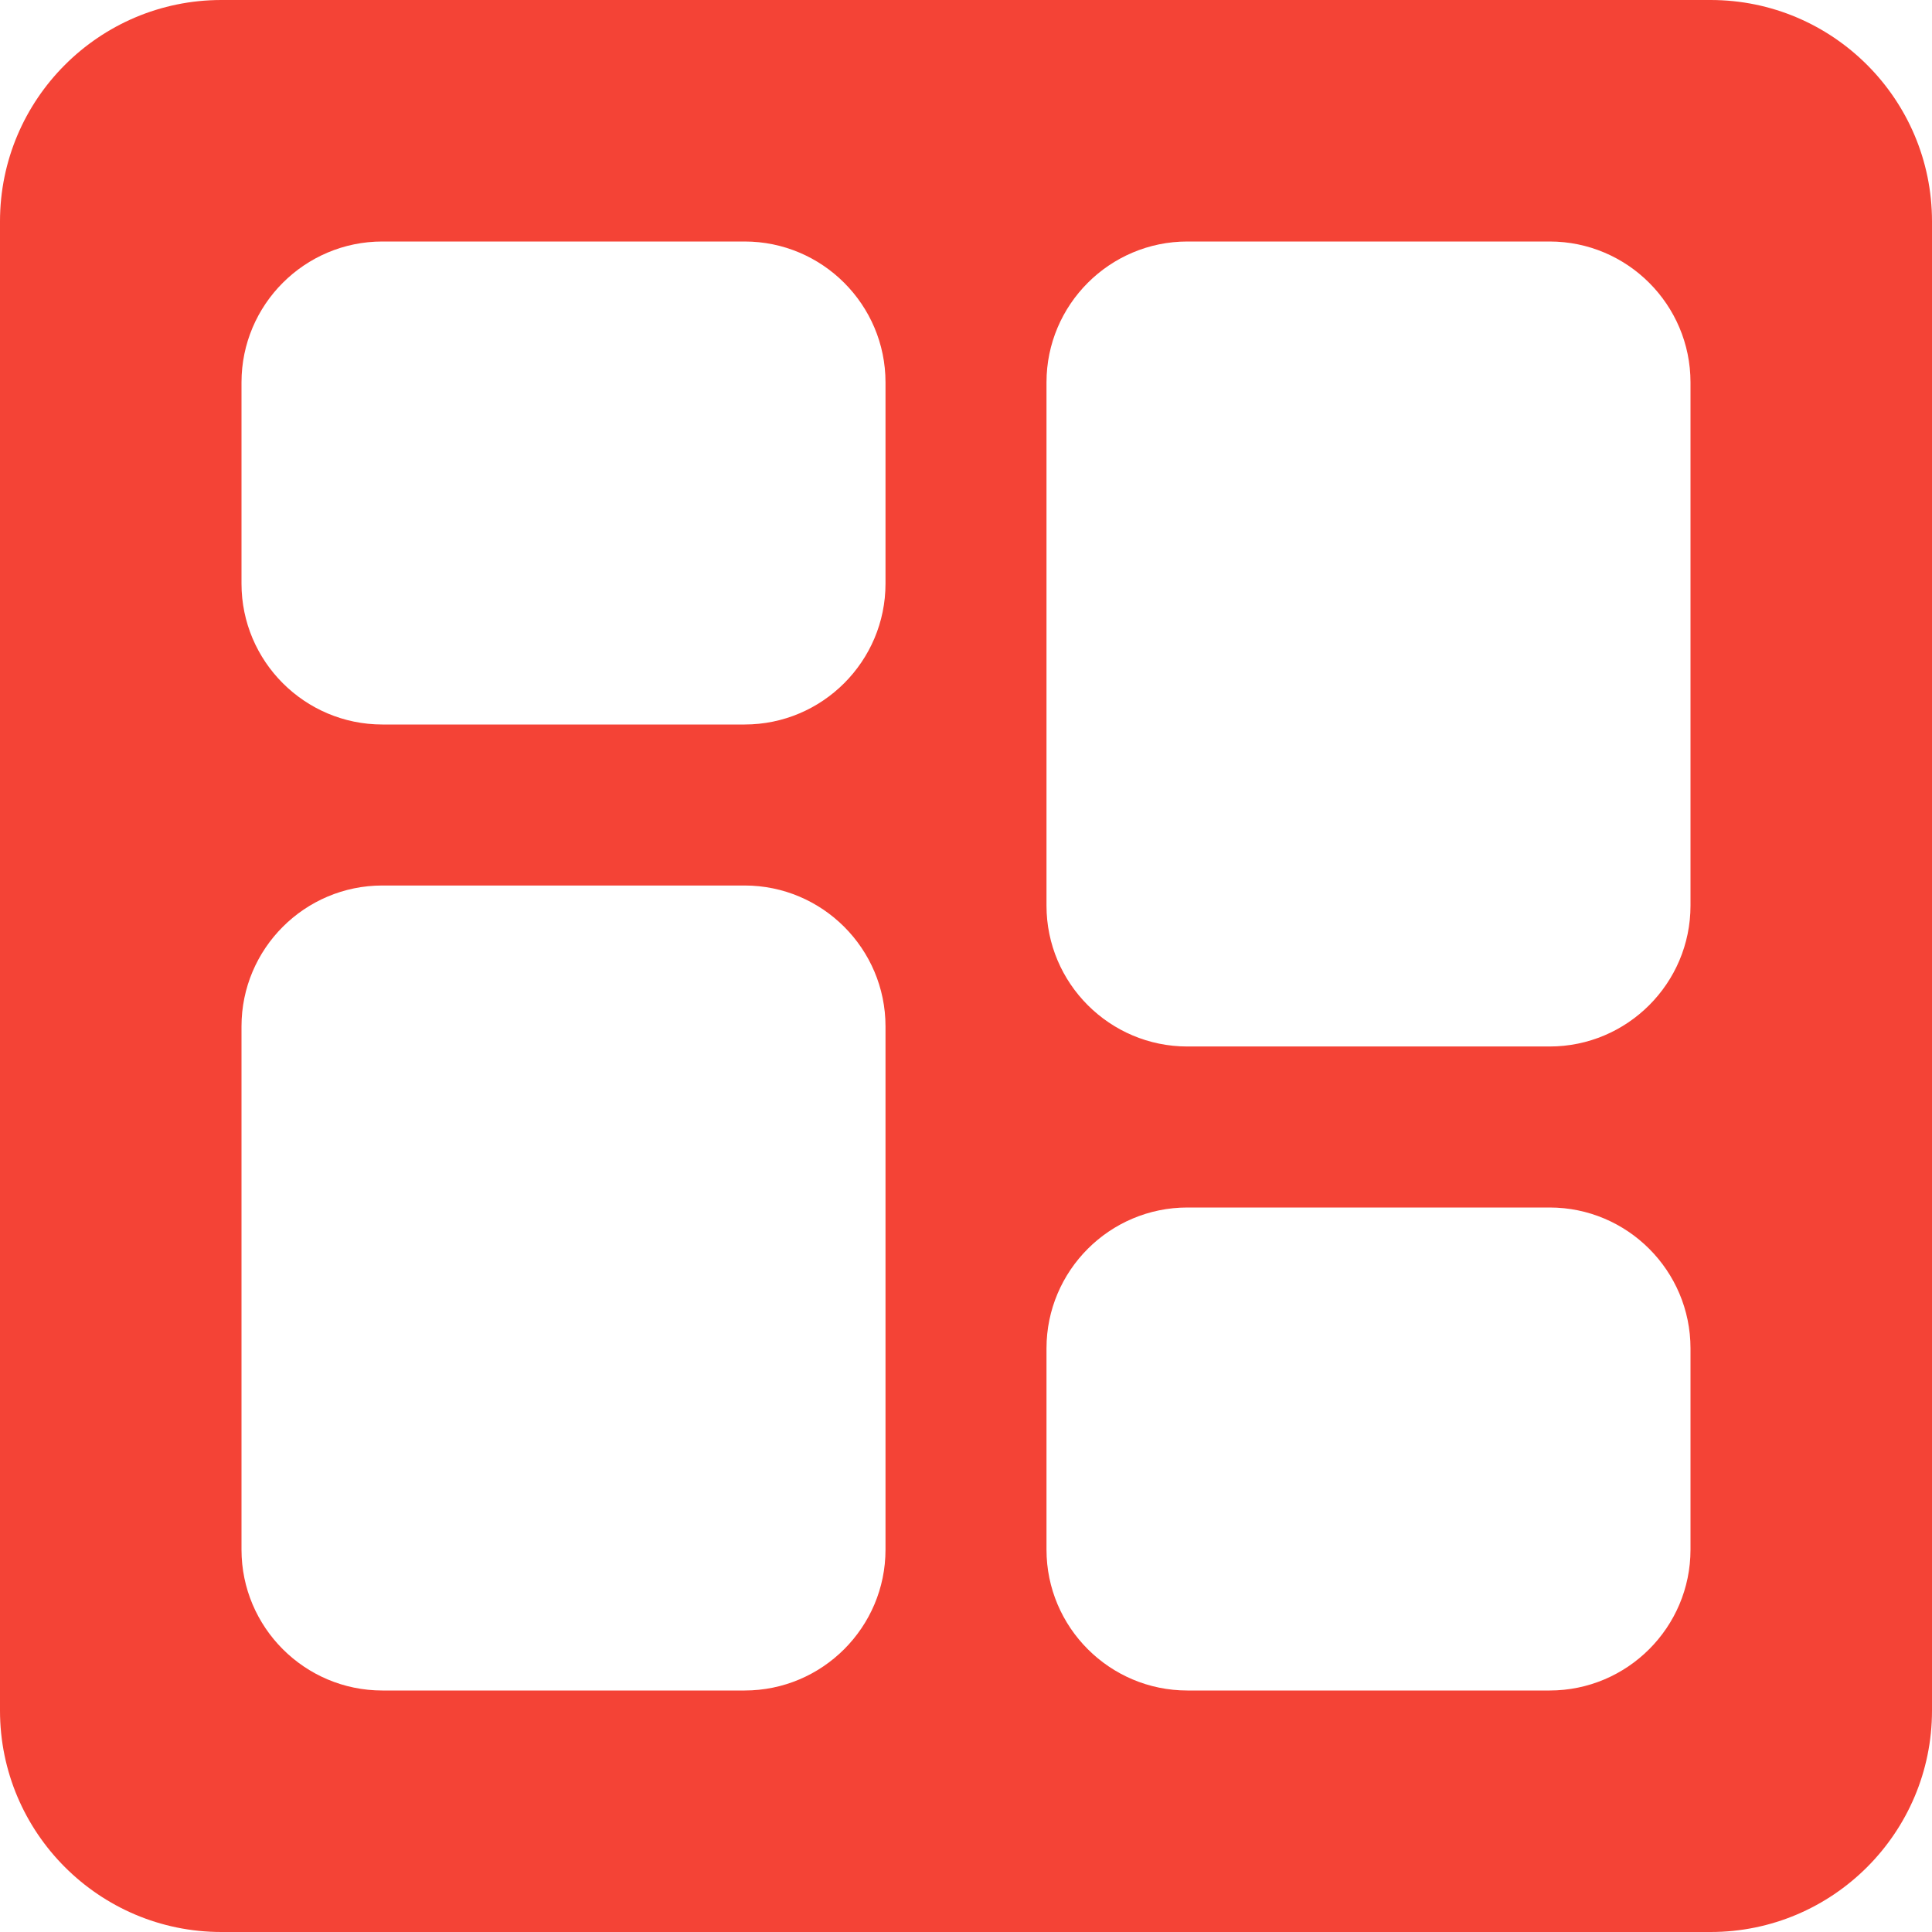
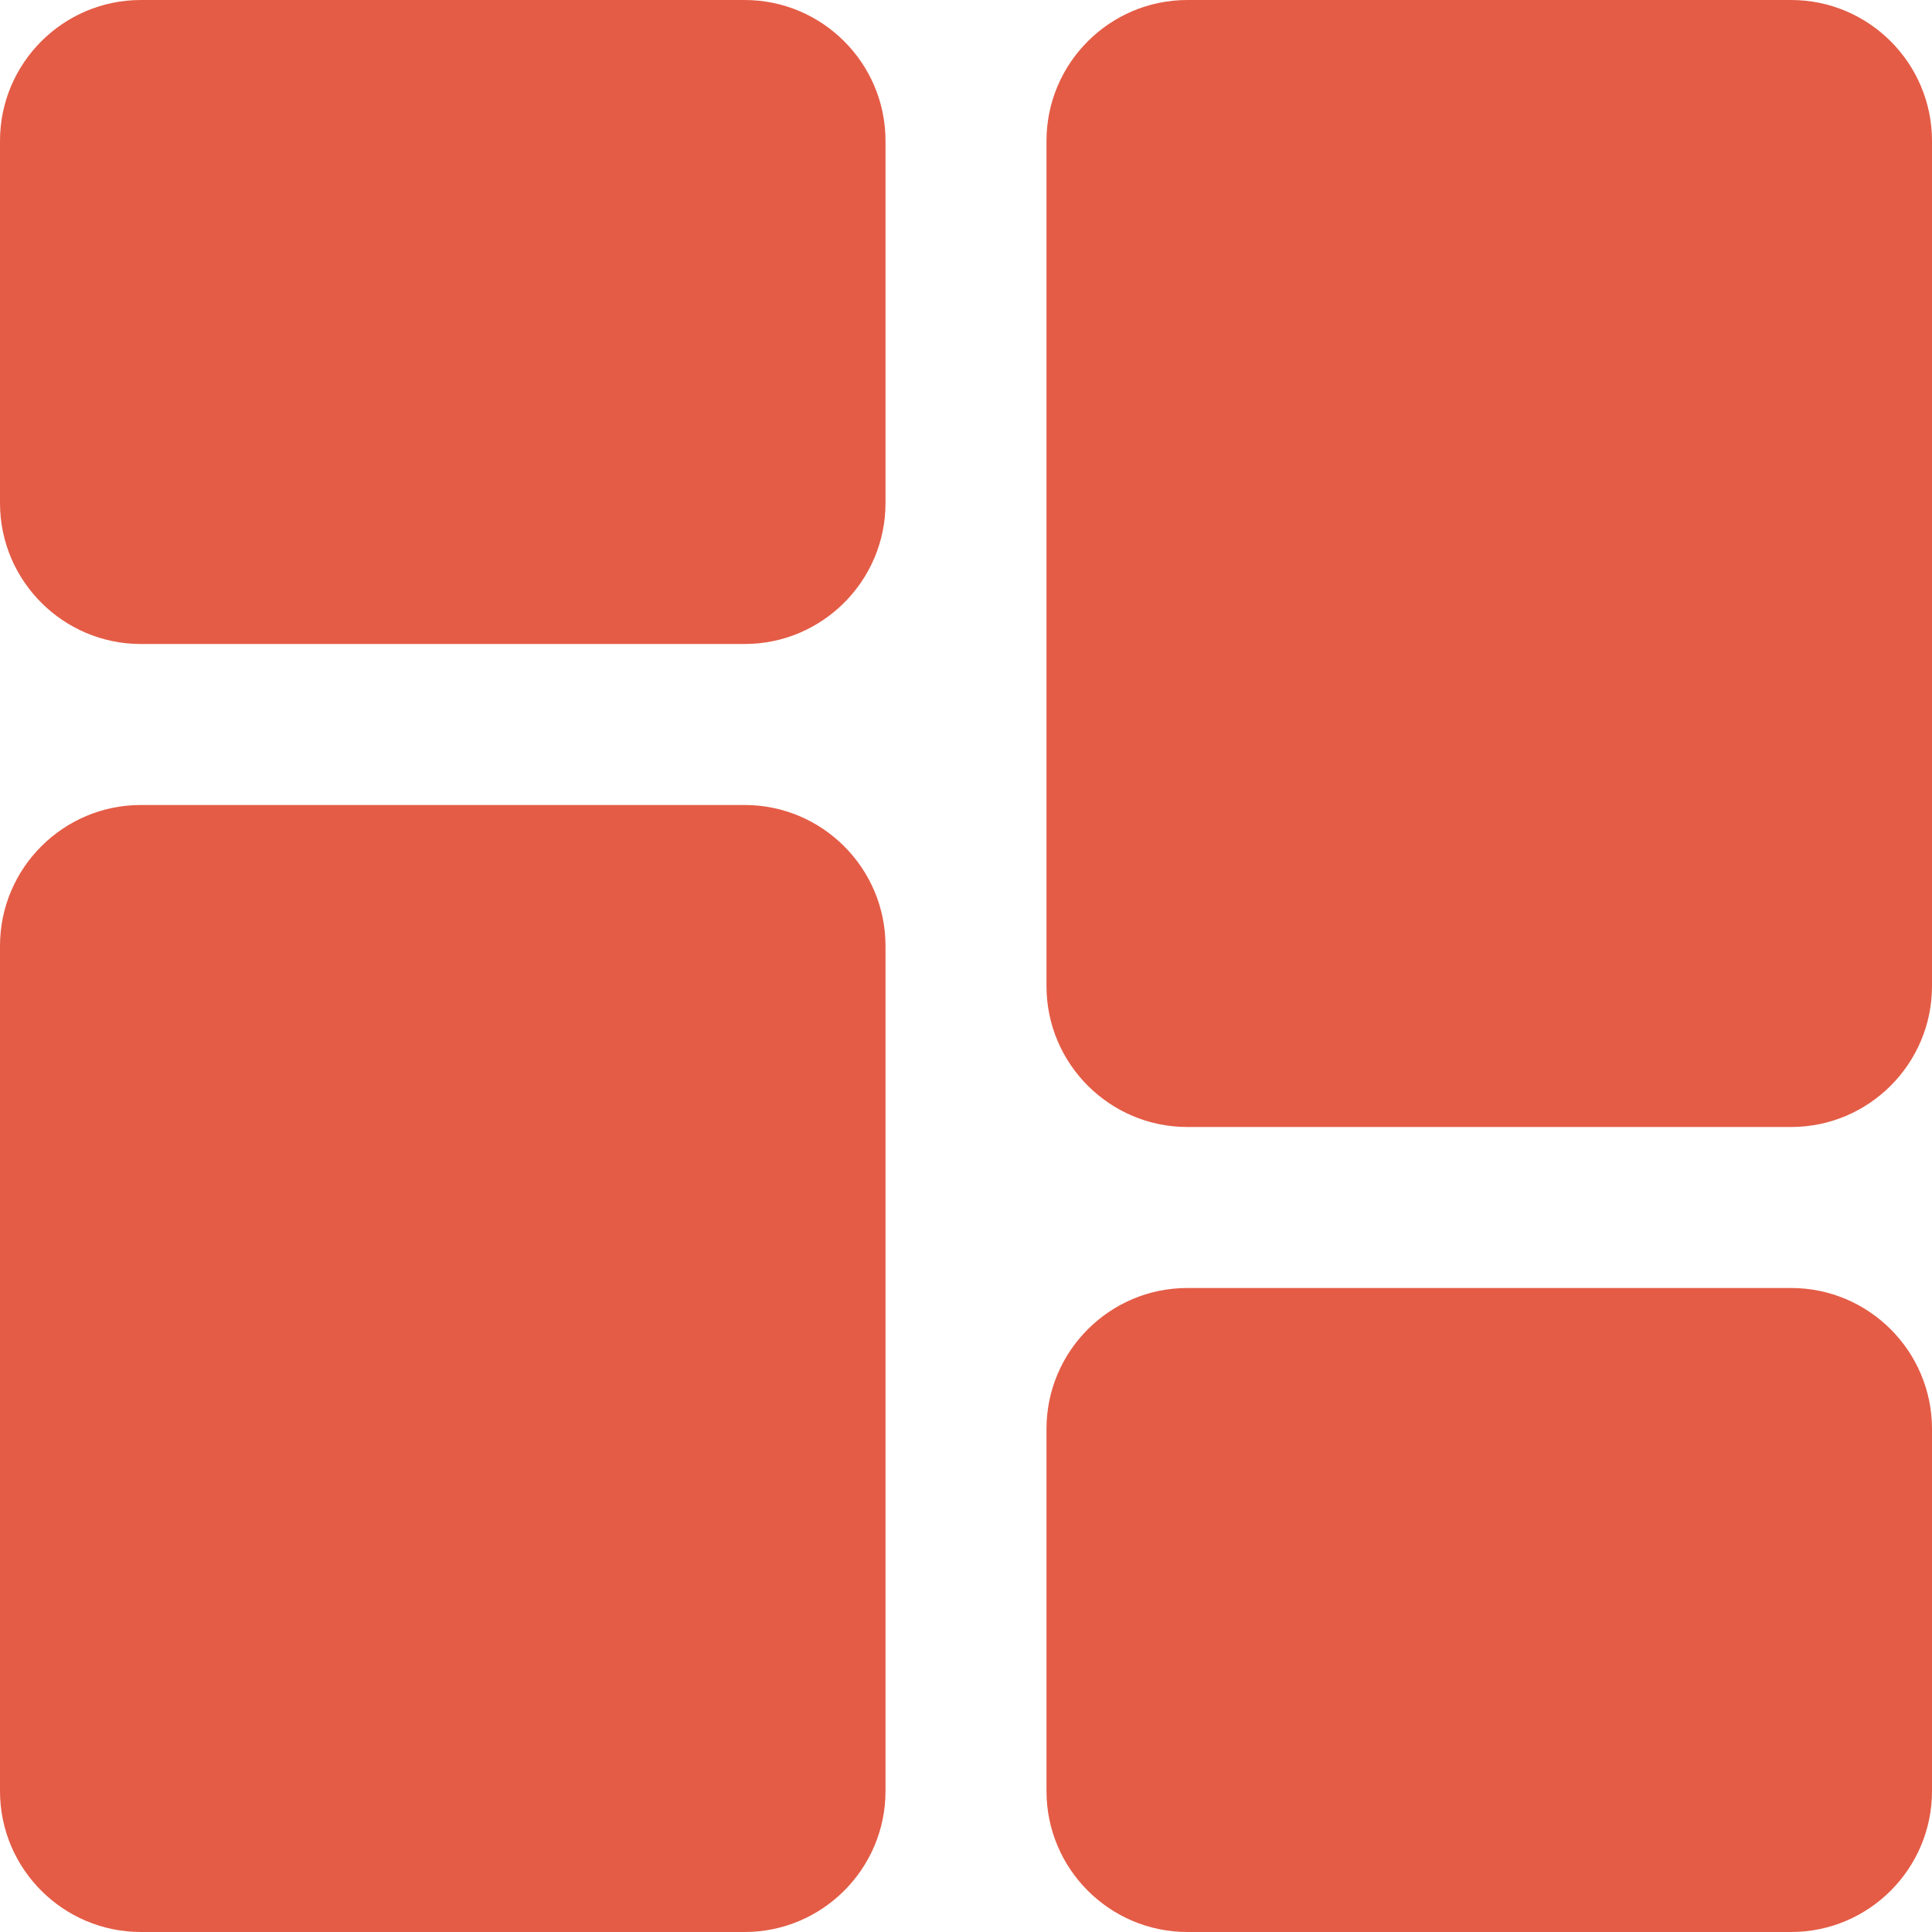
- <svg xmlns="http://www.w3.org/2000/svg" width="512" height="512" viewBox="0 0 512 512" fill="none">
-   <path d="M453.332 0H58.668C26.305 0 0 26.305 0 58.668V453.332C0 485.695 26.305 512 58.668 512H453.332C485.695 512 512 485.695 512 453.332V58.668C512 26.305 485.695 0 453.332 0V0ZM234.668 410.668C234.668 431.254 217.922 448 197.332 448H101.332C80.746 448 64 431.254 64 410.668V272C64 251.414 80.746 234.668 101.332 234.668H197.332C217.922 234.668 234.668 251.414 234.668 272V410.668ZM234.668 154.668C234.668 175.254 217.922 192 197.332 192H101.332C80.746 192 64 175.254 64 154.668V101.332C64 80.746 80.746 64 101.332 64H197.332C217.922 64 234.668 80.746 234.668 101.332V154.668ZM448 410.668C448 431.254 431.254 448 410.668 448H314.668C294.078 448 277.332 431.254 277.332 410.668V357.332C277.332 336.746 294.078 320 314.668 320H410.668C431.254 320 448 336.746 448 357.332V410.668ZM448 240C448 260.586 431.254 277.332 410.668 277.332H314.668C294.078 277.332 277.332 260.586 277.332 240V101.332C277.332 80.746 294.078 64 314.668 64H410.668C431.254 64 448 80.746 448 101.332V240Z" fill="#F44336" />
+ <svg xmlns="http://www.w3.org/2000/svg" version="1.1" width="512" height="512" x="0" y="0" viewBox="0 0 512 512" style="enable-background:new 0 0 512 512" xml:space="preserve" class="">
+   <g>
+     <path d="m197.332 0h-160c-20.586 0-37.332 16.746-37.332 37.332v96c0 20.59 16.746 37.336 37.332 37.336h160c20.59 0 37.336-16.746 37.336-37.336v-96c0-20.586-16.746-37.332-37.336-37.332zm0 0" fill="#e45c46" data-original="#000000" style="" class="" />
+     <path d="m197.332 213.332h-160c-20.586 0-37.332 16.746-37.332 37.336v224c0 20.586 16.746 37.332 37.332 37.332h160c20.59 0 37.336-16.746 37.336-37.332v-224c0-20.59-16.746-37.336-37.336-37.336zm0 0" fill="#e45c46" data-original="#000000" style="" class="" />
+     <path d="m474.668 341.332h-160c-20.59 0-37.336 16.746-37.336 37.336v96c0 20.586 16.746 37.332 37.336 37.332h160c20.586 0 37.332-16.746 37.332-37.332v-96c0-20.59-16.746-37.336-37.332-37.336zm0 0" fill="#e45c46" data-original="#000000" style="" class="" />
+     <path d="m474.668 0h-160c-20.59 0-37.336 16.746-37.336 37.332v224c0 20.59 16.746 37.336 37.336 37.336h160c20.586 0 37.332-16.746 37.332-37.336v-224c0-20.586-16.746-37.332-37.332-37.332zm0 0" fill="#e45c46" data-original="#000000" style="" class="" />
+   </g>
</svg>
